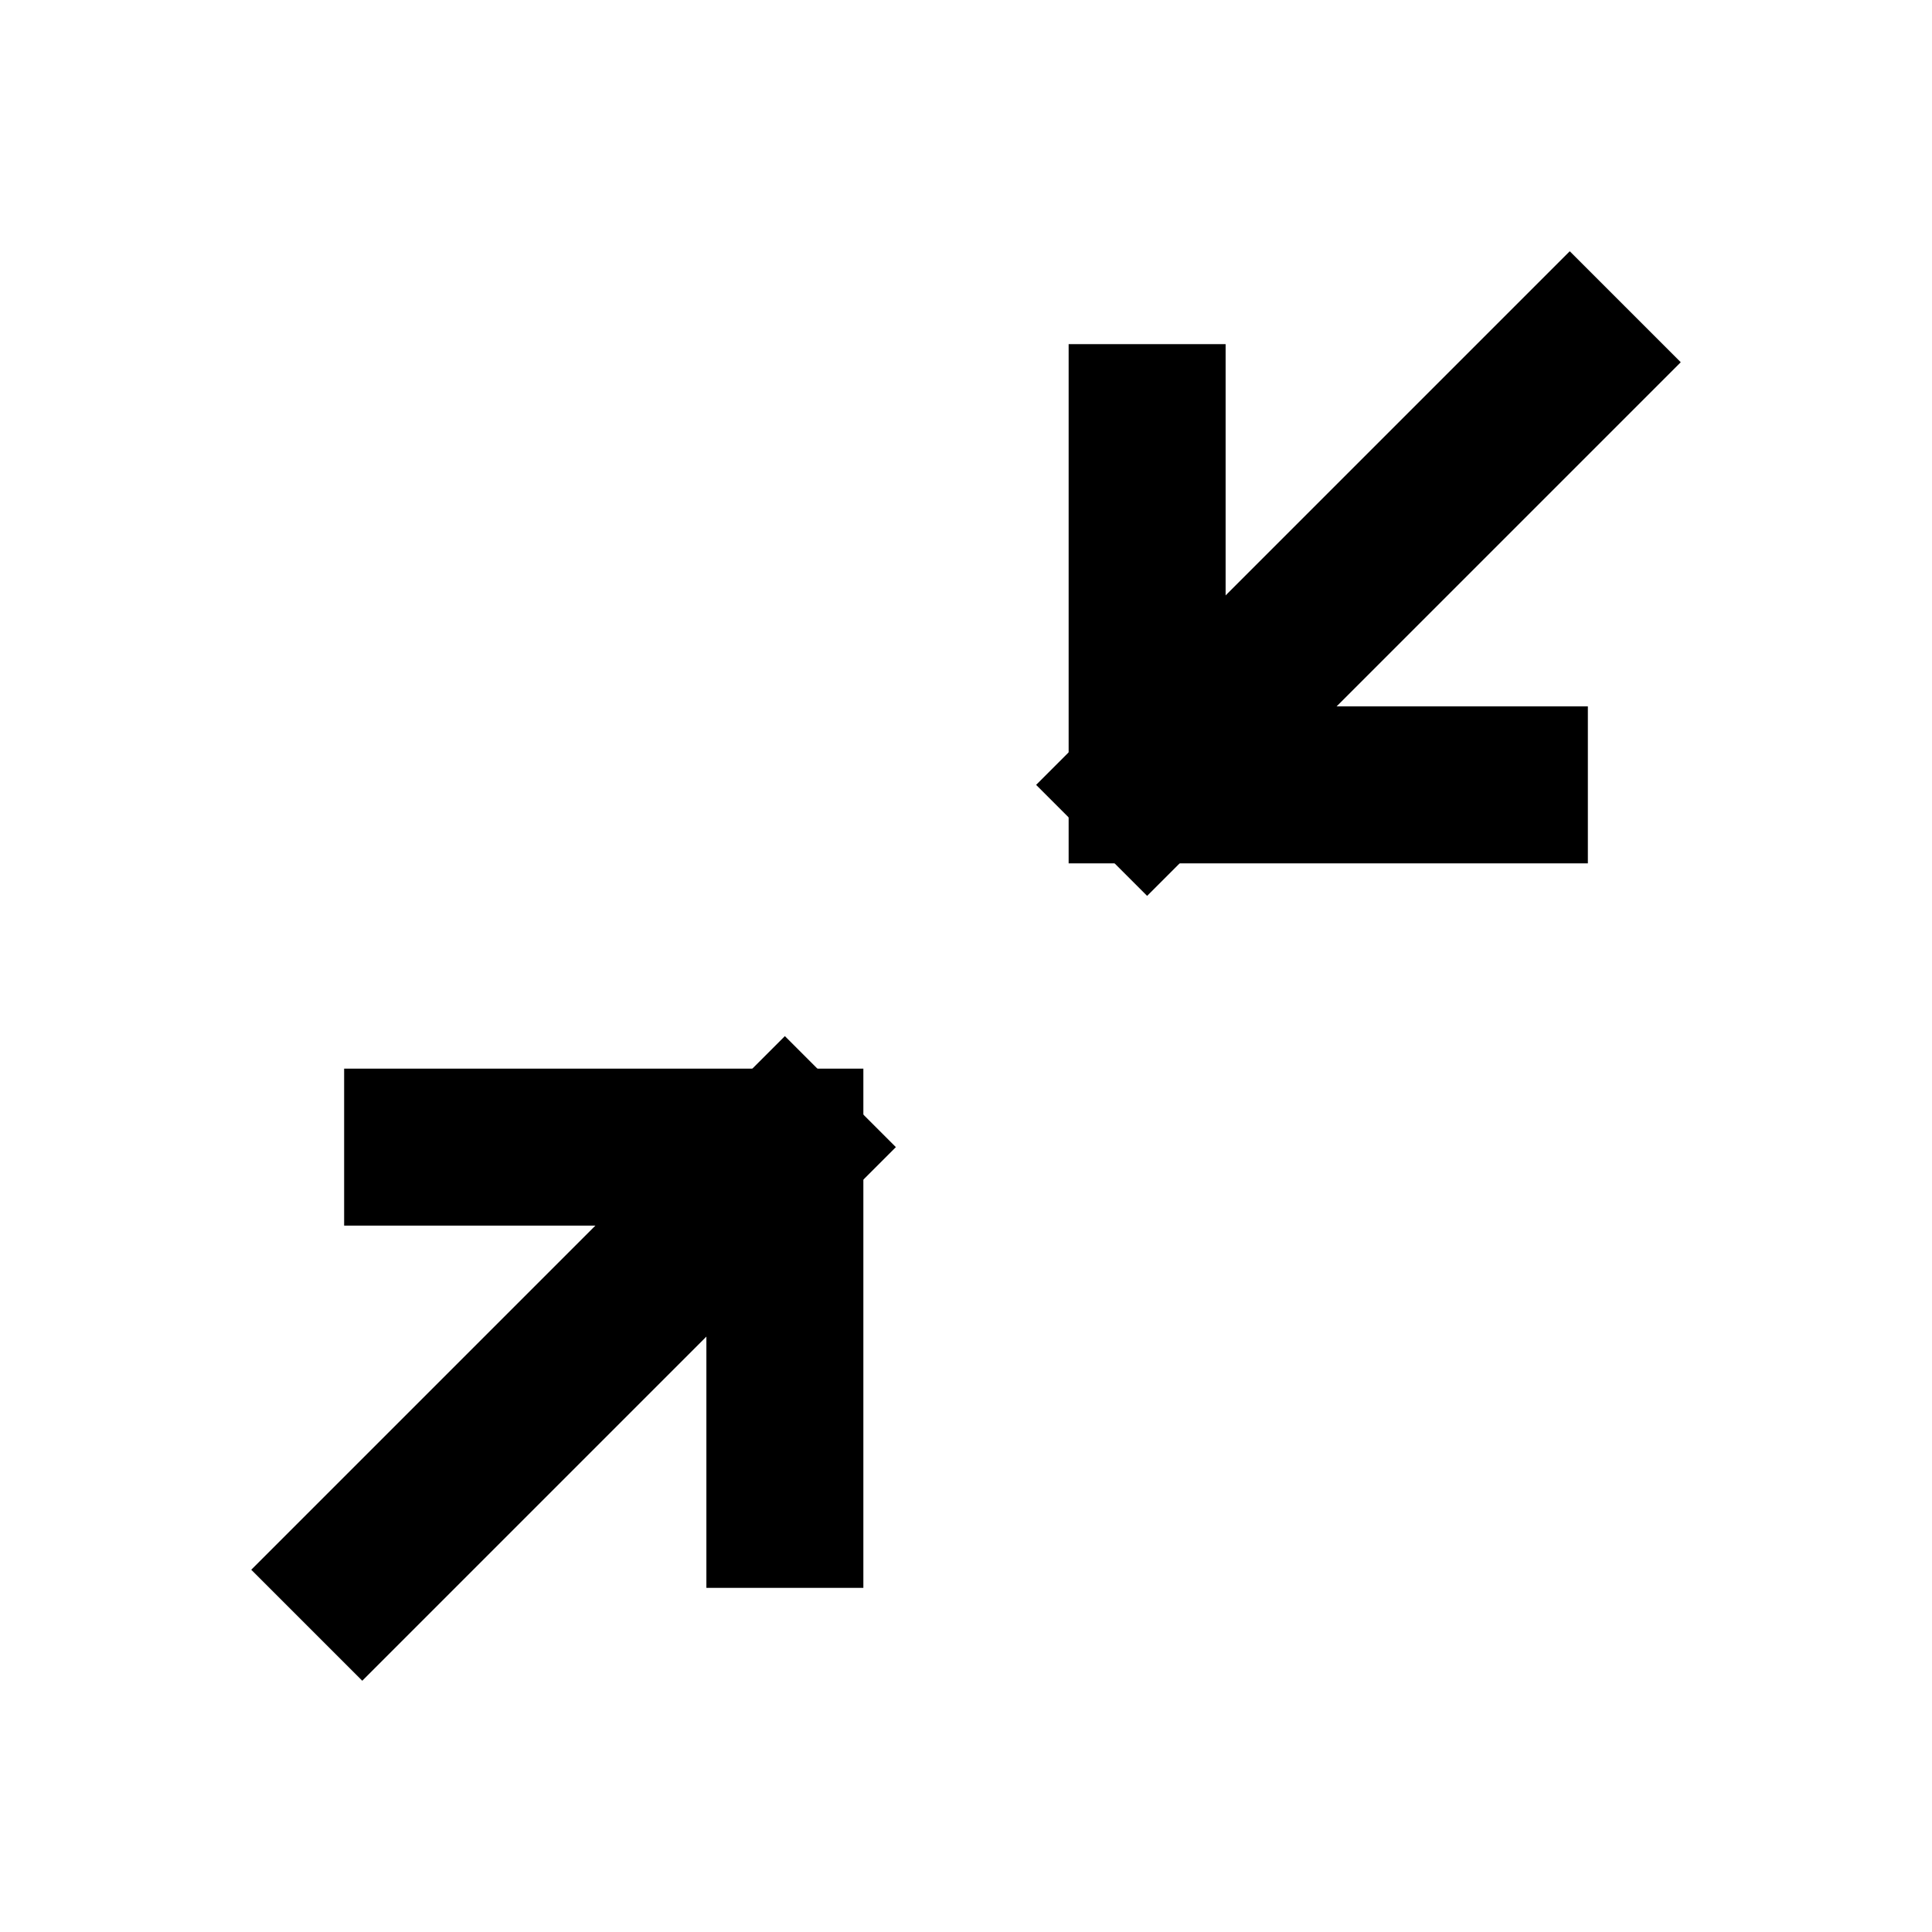
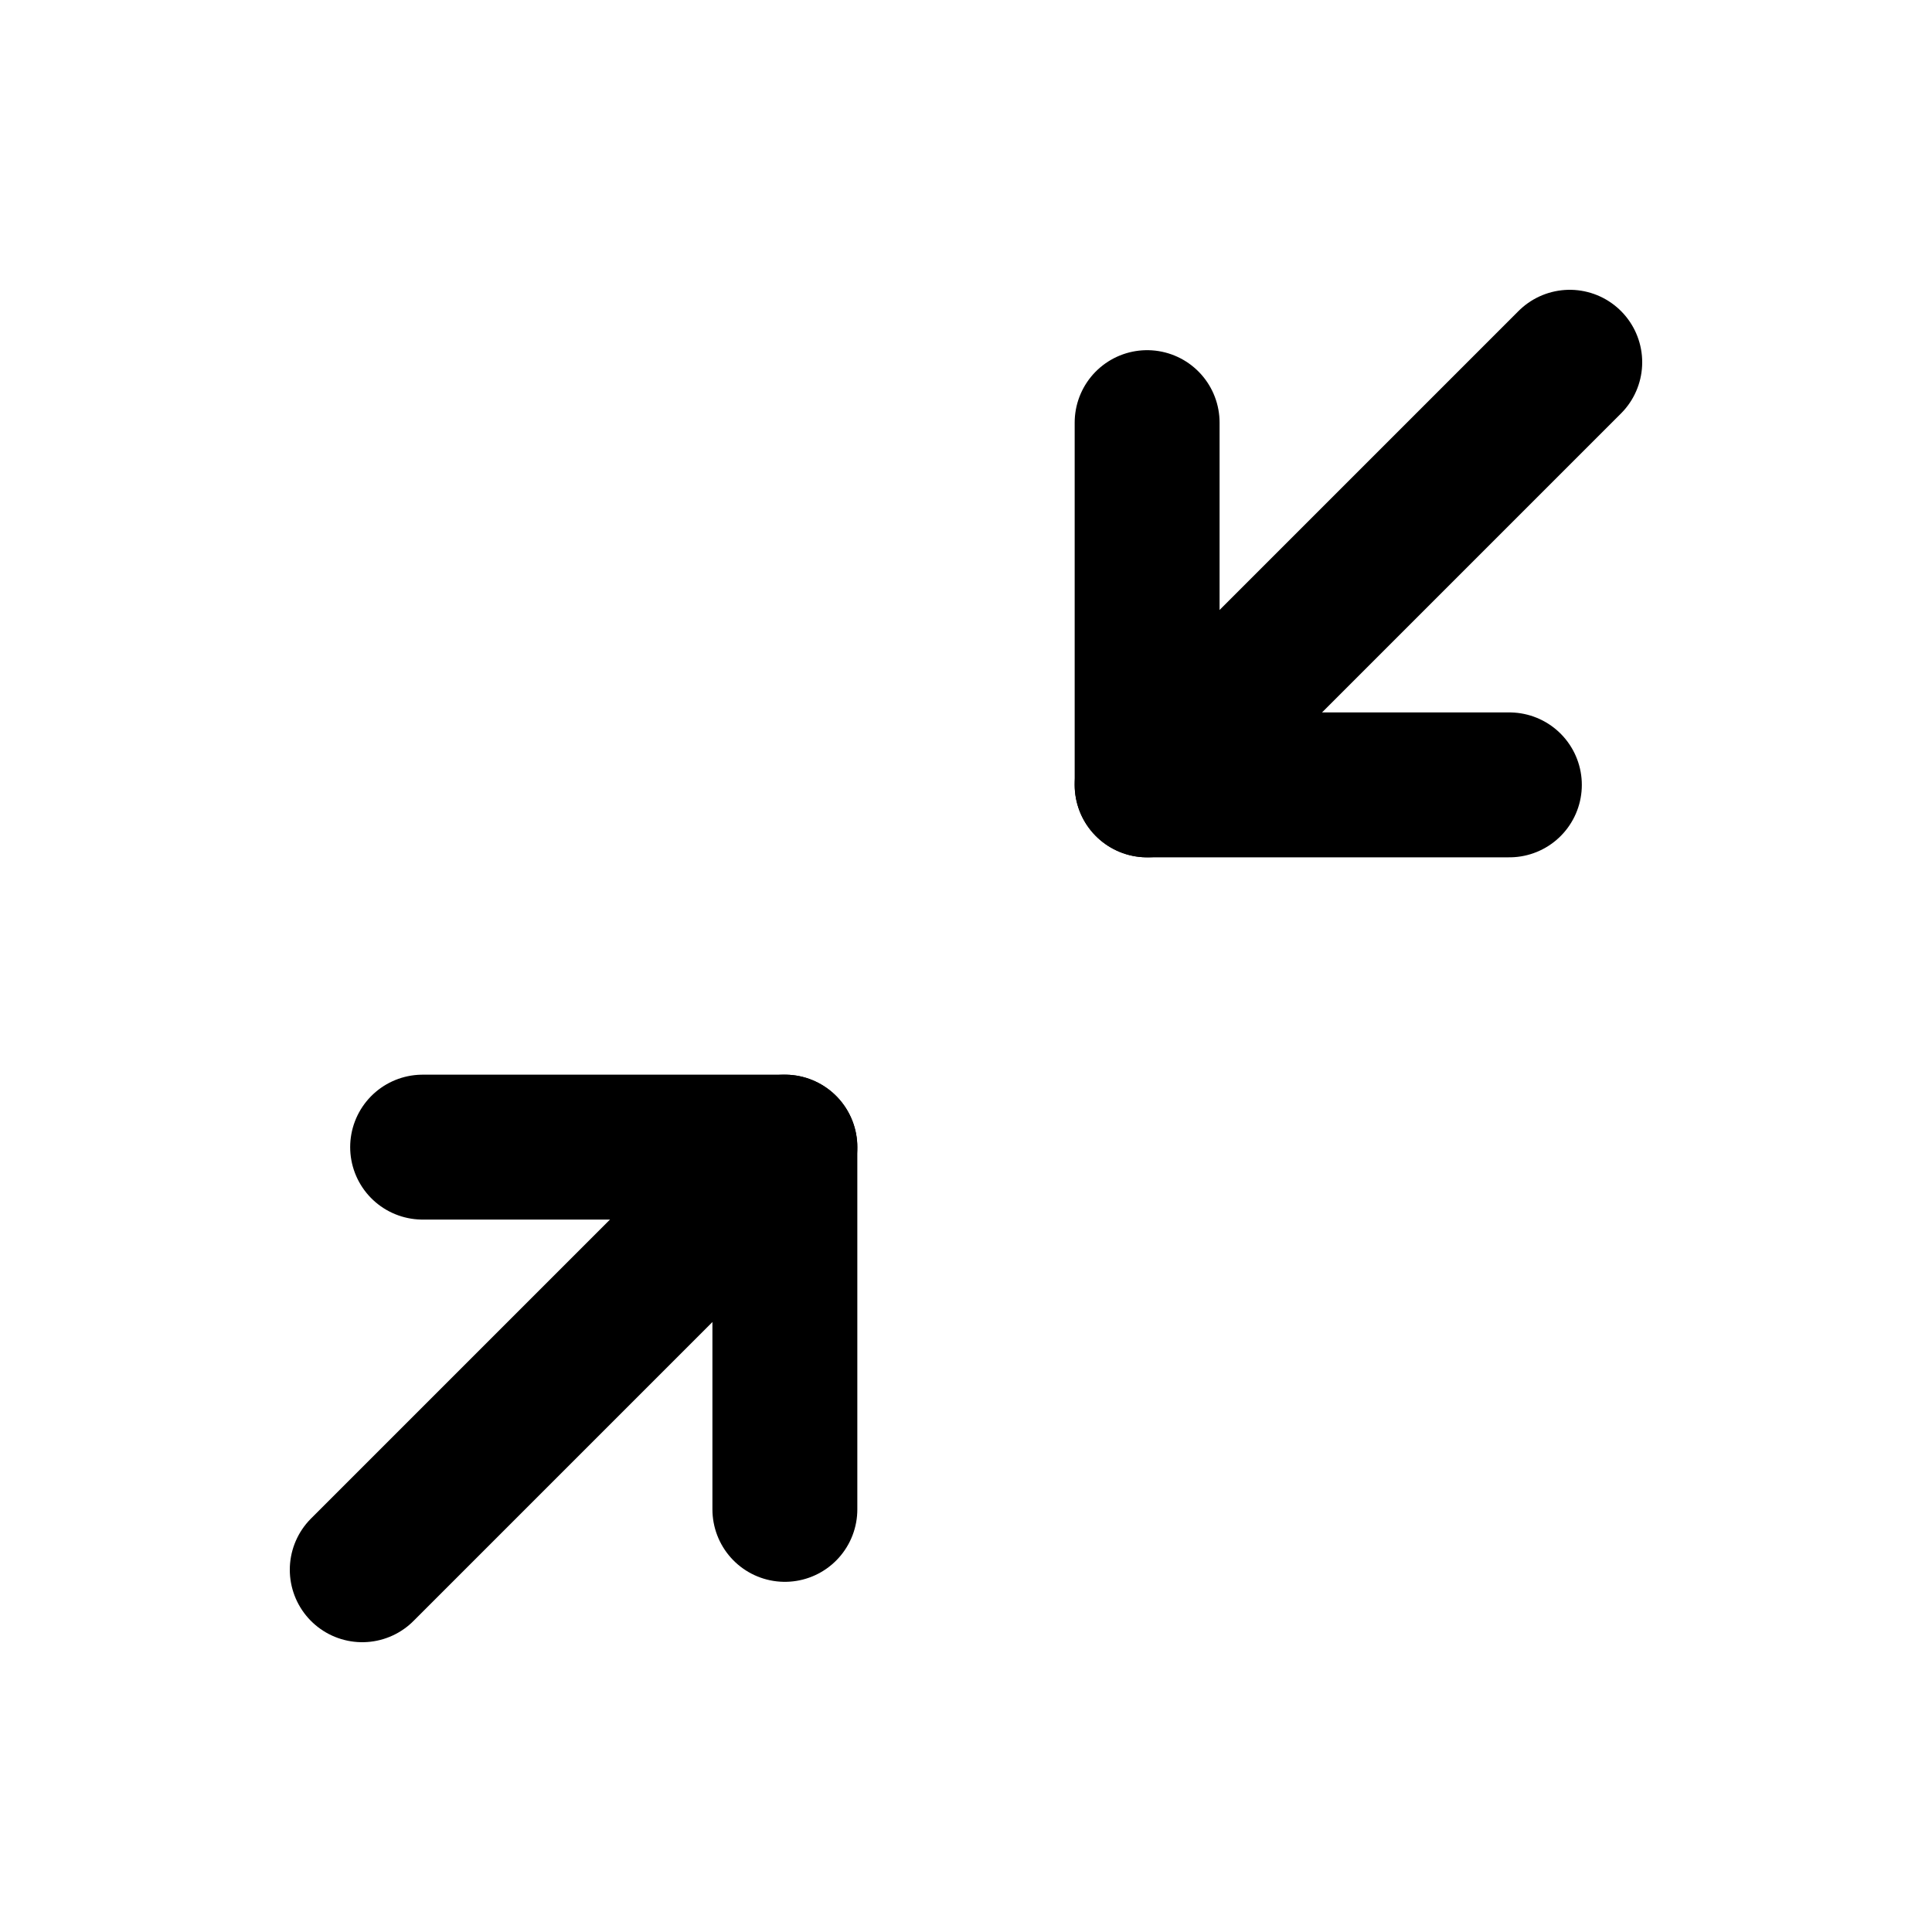
<svg xmlns="http://www.w3.org/2000/svg" width="16" height="16" viewBox="0 0 16 16" fill="none">
-   <g stroke="currentColor" stroke-width="1.3" stroke-linecap="square" stroke-linejoin="miter" stroke-miterlimit="10">
-     <path d="M13 3 9.5 6.5" />
-     <path d="M9.5 3.5v3h3" />
-     <path d="M3 13l3.5-3.5" />
-     <path d="M6.5 12.5v-3h-3" />
-   </g>
+   <path d="M3.5 9.5H6.5V12.5" stroke="currentColor" stroke-width="1.2" stroke-linecap="round" stroke-linejoin="round" />
+   <path d="M12.5 6.5H9.5V3.5" stroke="currentColor" stroke-width="1.2" stroke-linecap="round" stroke-linejoin="round" />
+   <path d="M9.5 6.5L13 3" stroke="currentColor" stroke-width="1.2" stroke-linecap="round" stroke-linejoin="round" />
+   <path d="M3 13L6.5 9.5" stroke="currentColor" stroke-width="1.2" stroke-linecap="round" stroke-linejoin="round" />
</svg>
